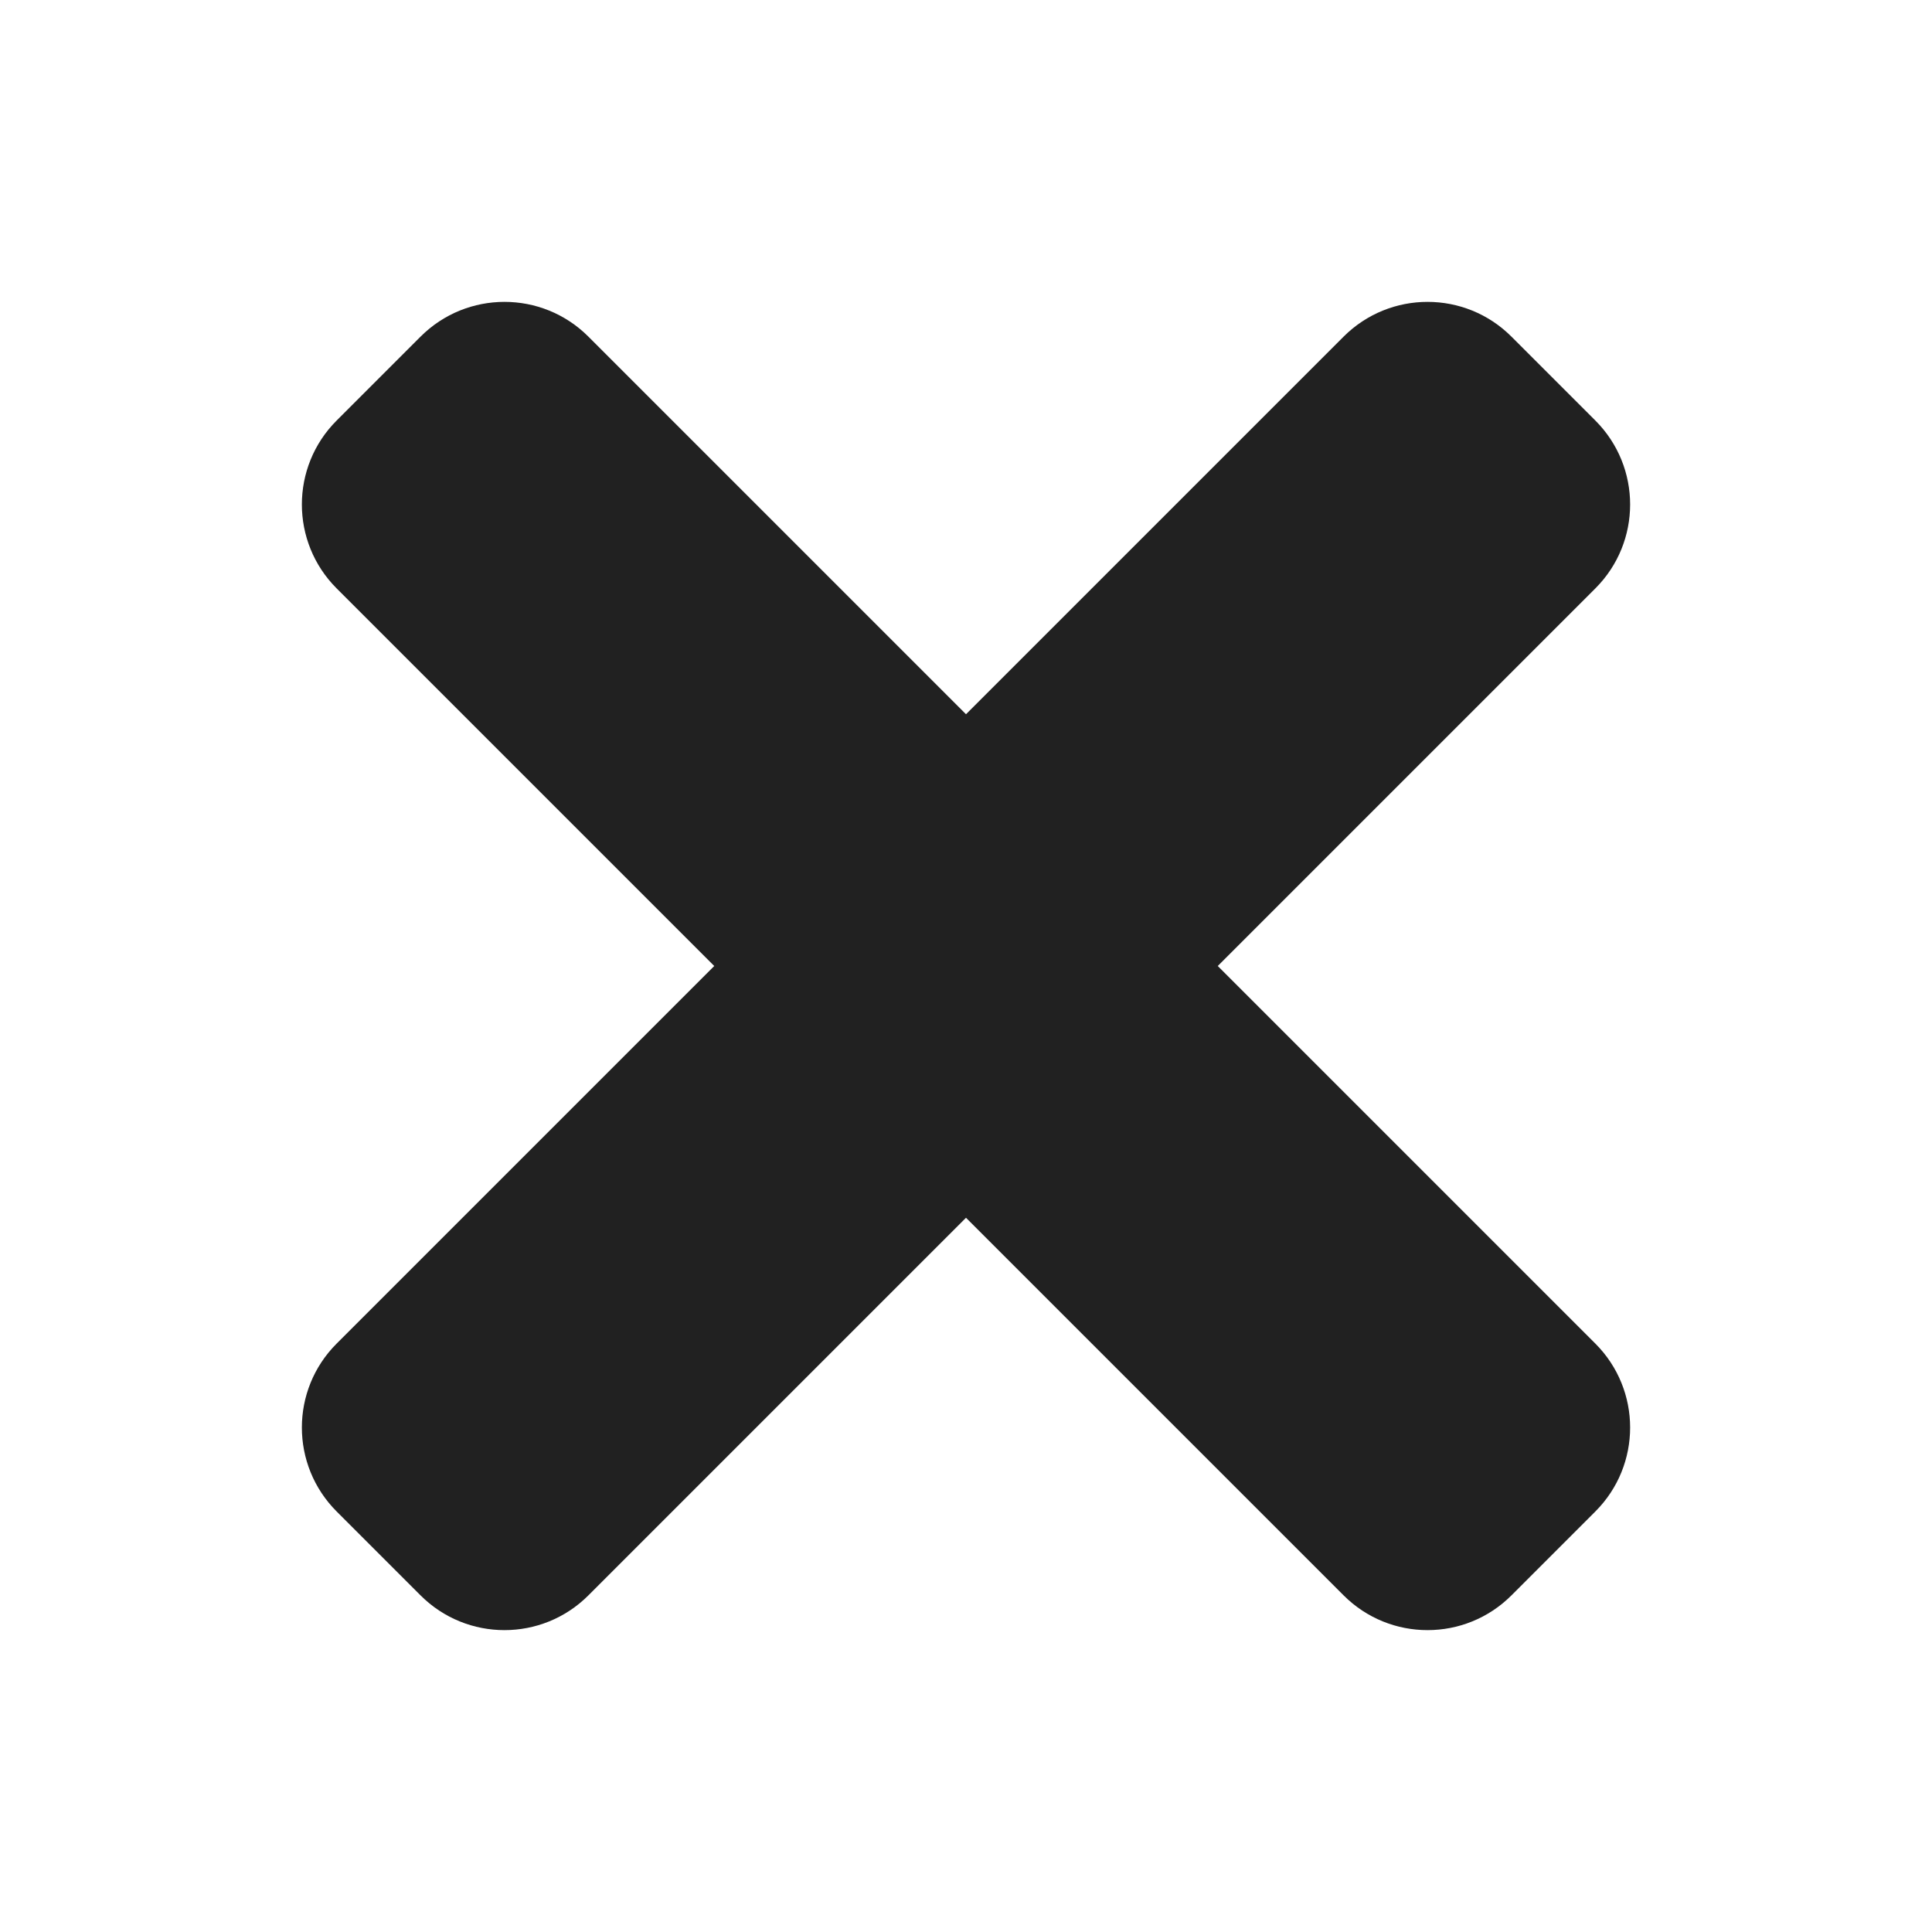
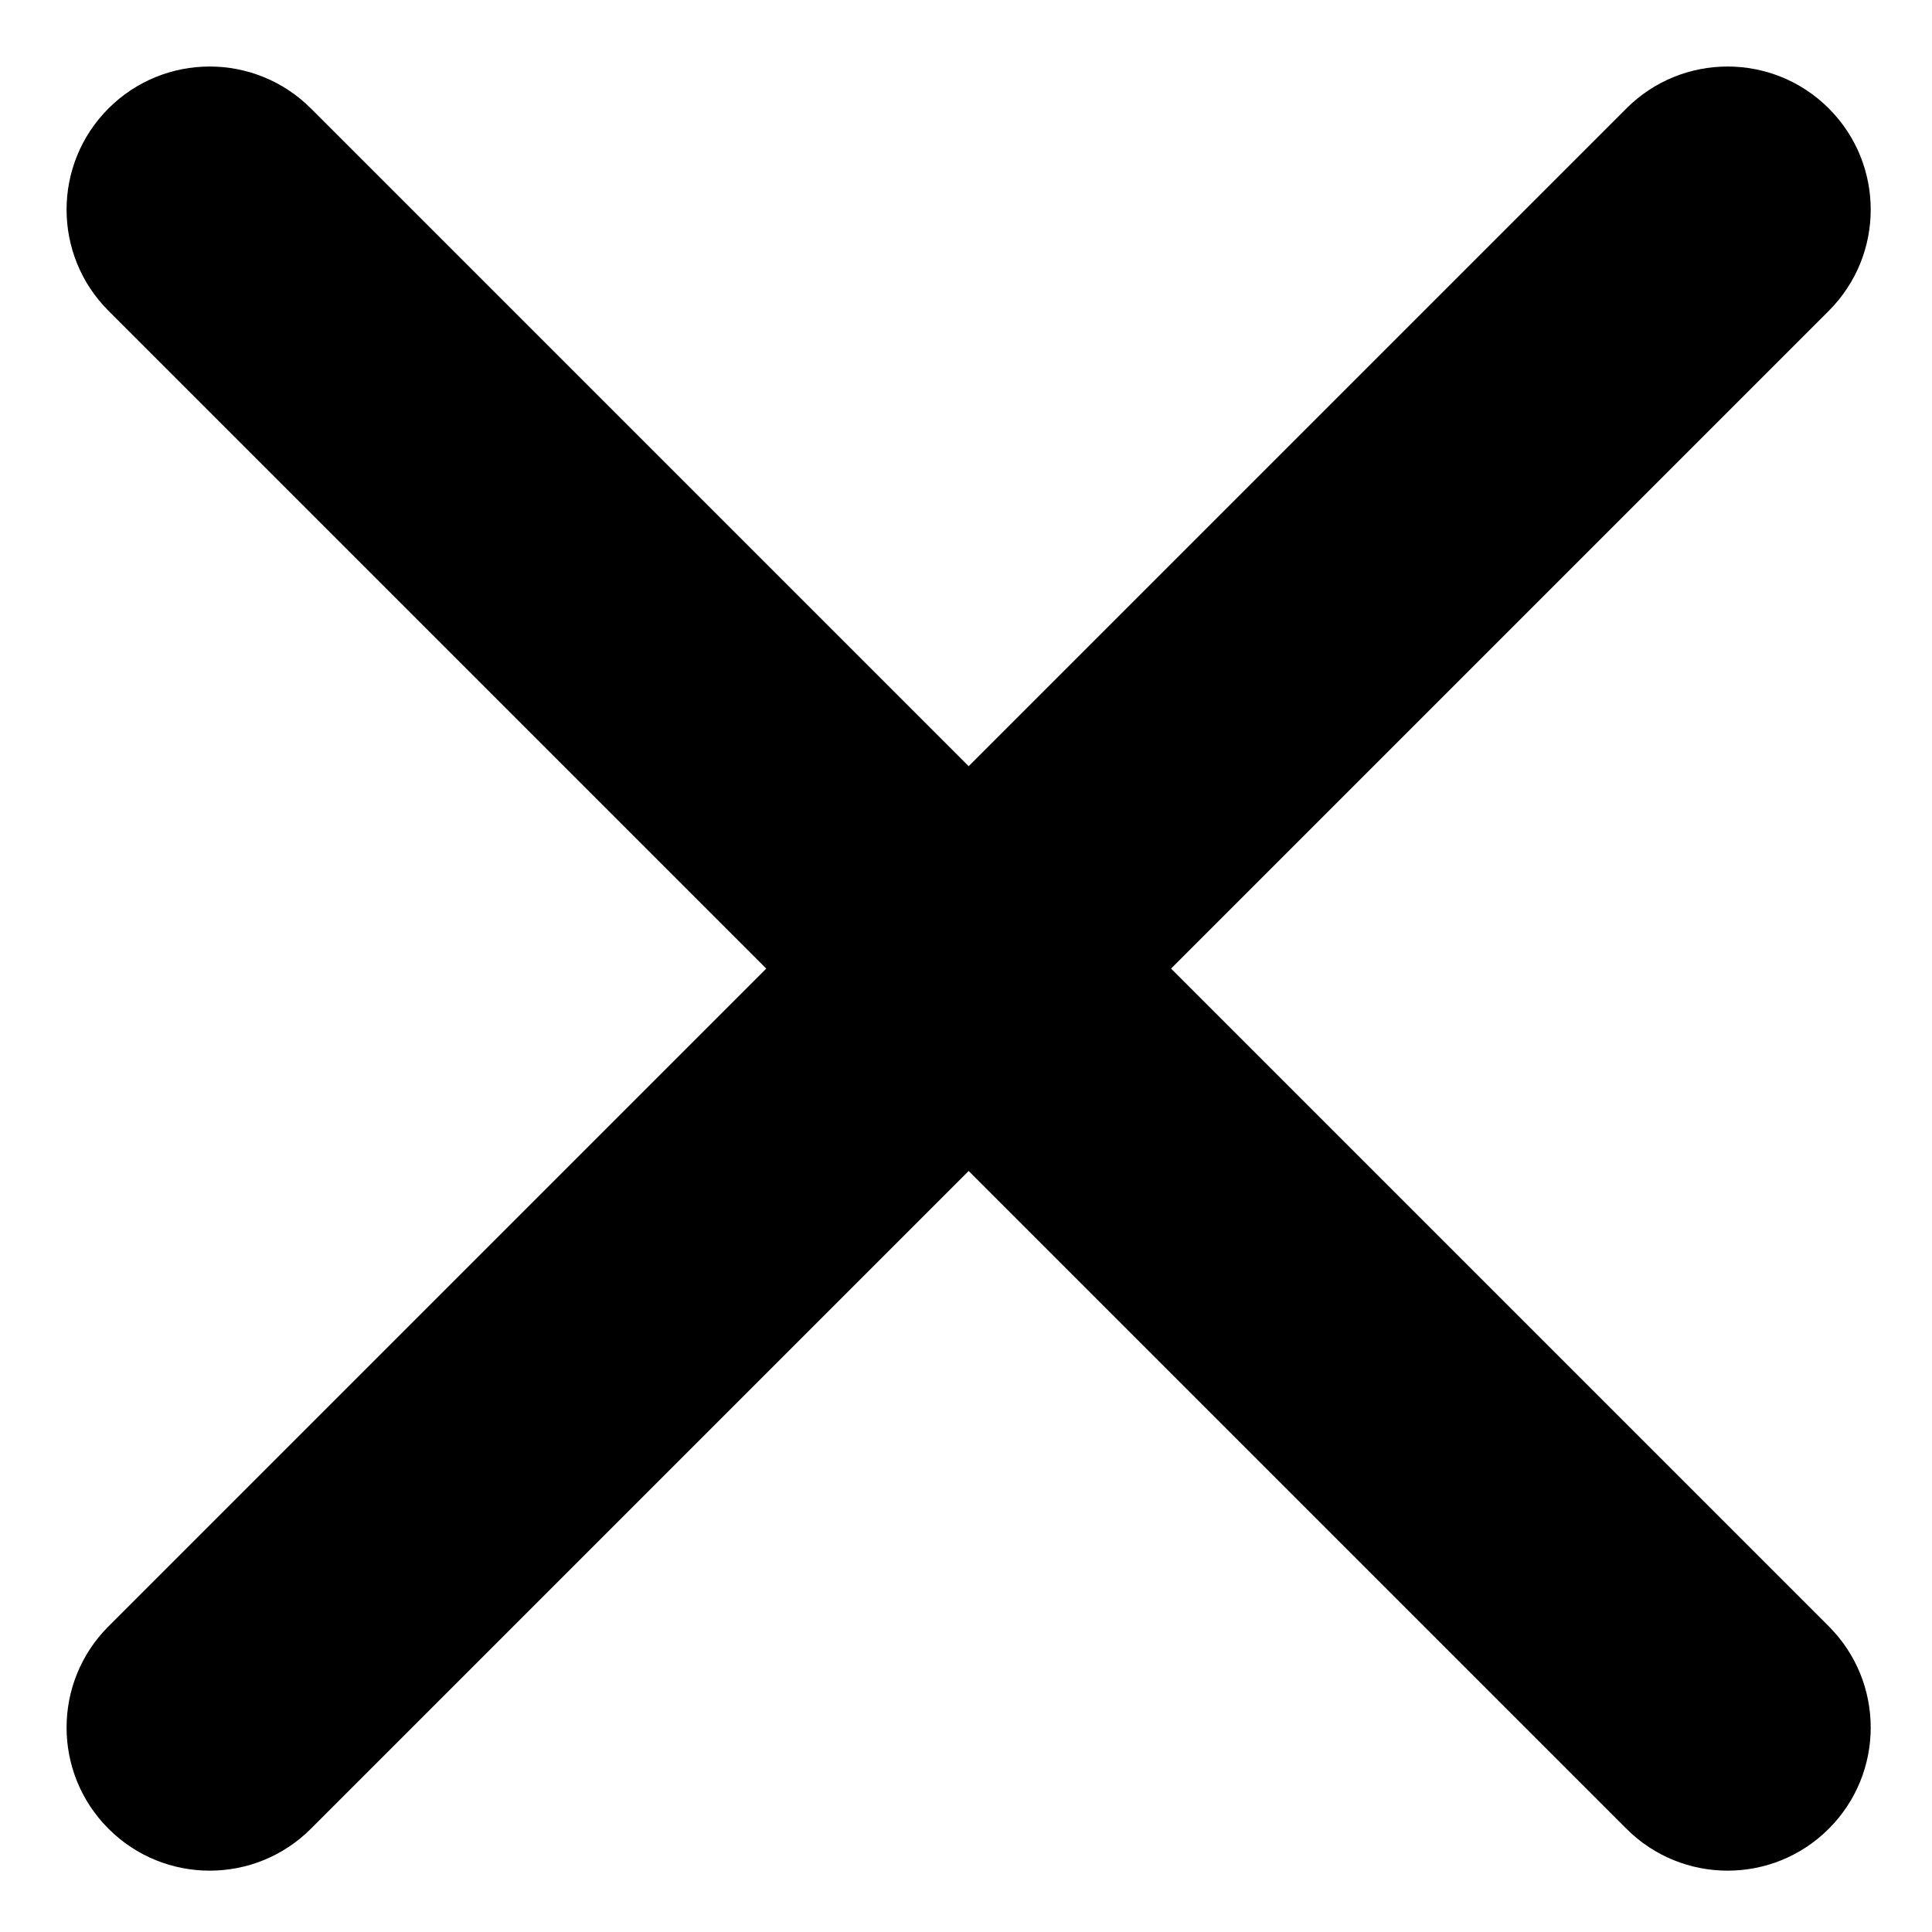
- <svg xmlns="http://www.w3.org/2000/svg" aria-hidden="true" focusable="false" width="20px" height="20px" preserveAspectRatio="xMidYMid meet" viewBox="0 0 352 512">
-   <path d="M242.72 256l100.07-100.07c12.28-12.28 12.28-32.19 0-44.48l-22.24-22.24c-12.28-12.28-32.19-12.28-44.48 0L176 189.28L75.93 89.21c-12.28-12.28-32.19-12.28-44.48 0L9.21 111.45c-12.28 12.28-12.28 32.19 0 44.48L109.28 256L9.21 356.07c-12.28 12.28-12.28 32.19 0 44.48l22.24 22.24c12.28 12.28 32.2 12.28 44.48 0L176 322.72l100.07 100.07c12.28 12.28 32.2 12.28 44.48 0l22.24-22.24c12.28-12.28 12.28-32.19 0-44.48L242.72 256z" fill="#212121" />
+ <svg xmlns="http://www.w3.org/2000/svg" width="12px" height="12px" viewBox="0 0 26 27">
+   <defs>
+     <rect width="39" height="39" rx="5" />
+   </defs>
+   <g transform="translate(-6 -6)" fill="none" fill-rule="evenodd">
+     <g transform="rotate(135 17.586 18.914)">
+       <rect fill="#000000" y="15.448" width="34" height="4" rx="2" />
+       <rect fill="#000000" transform="rotate(90 17 17.448)" y="15.448" width="34" height="4" rx="2" />
+     </g>
+   </g>
</svg>
